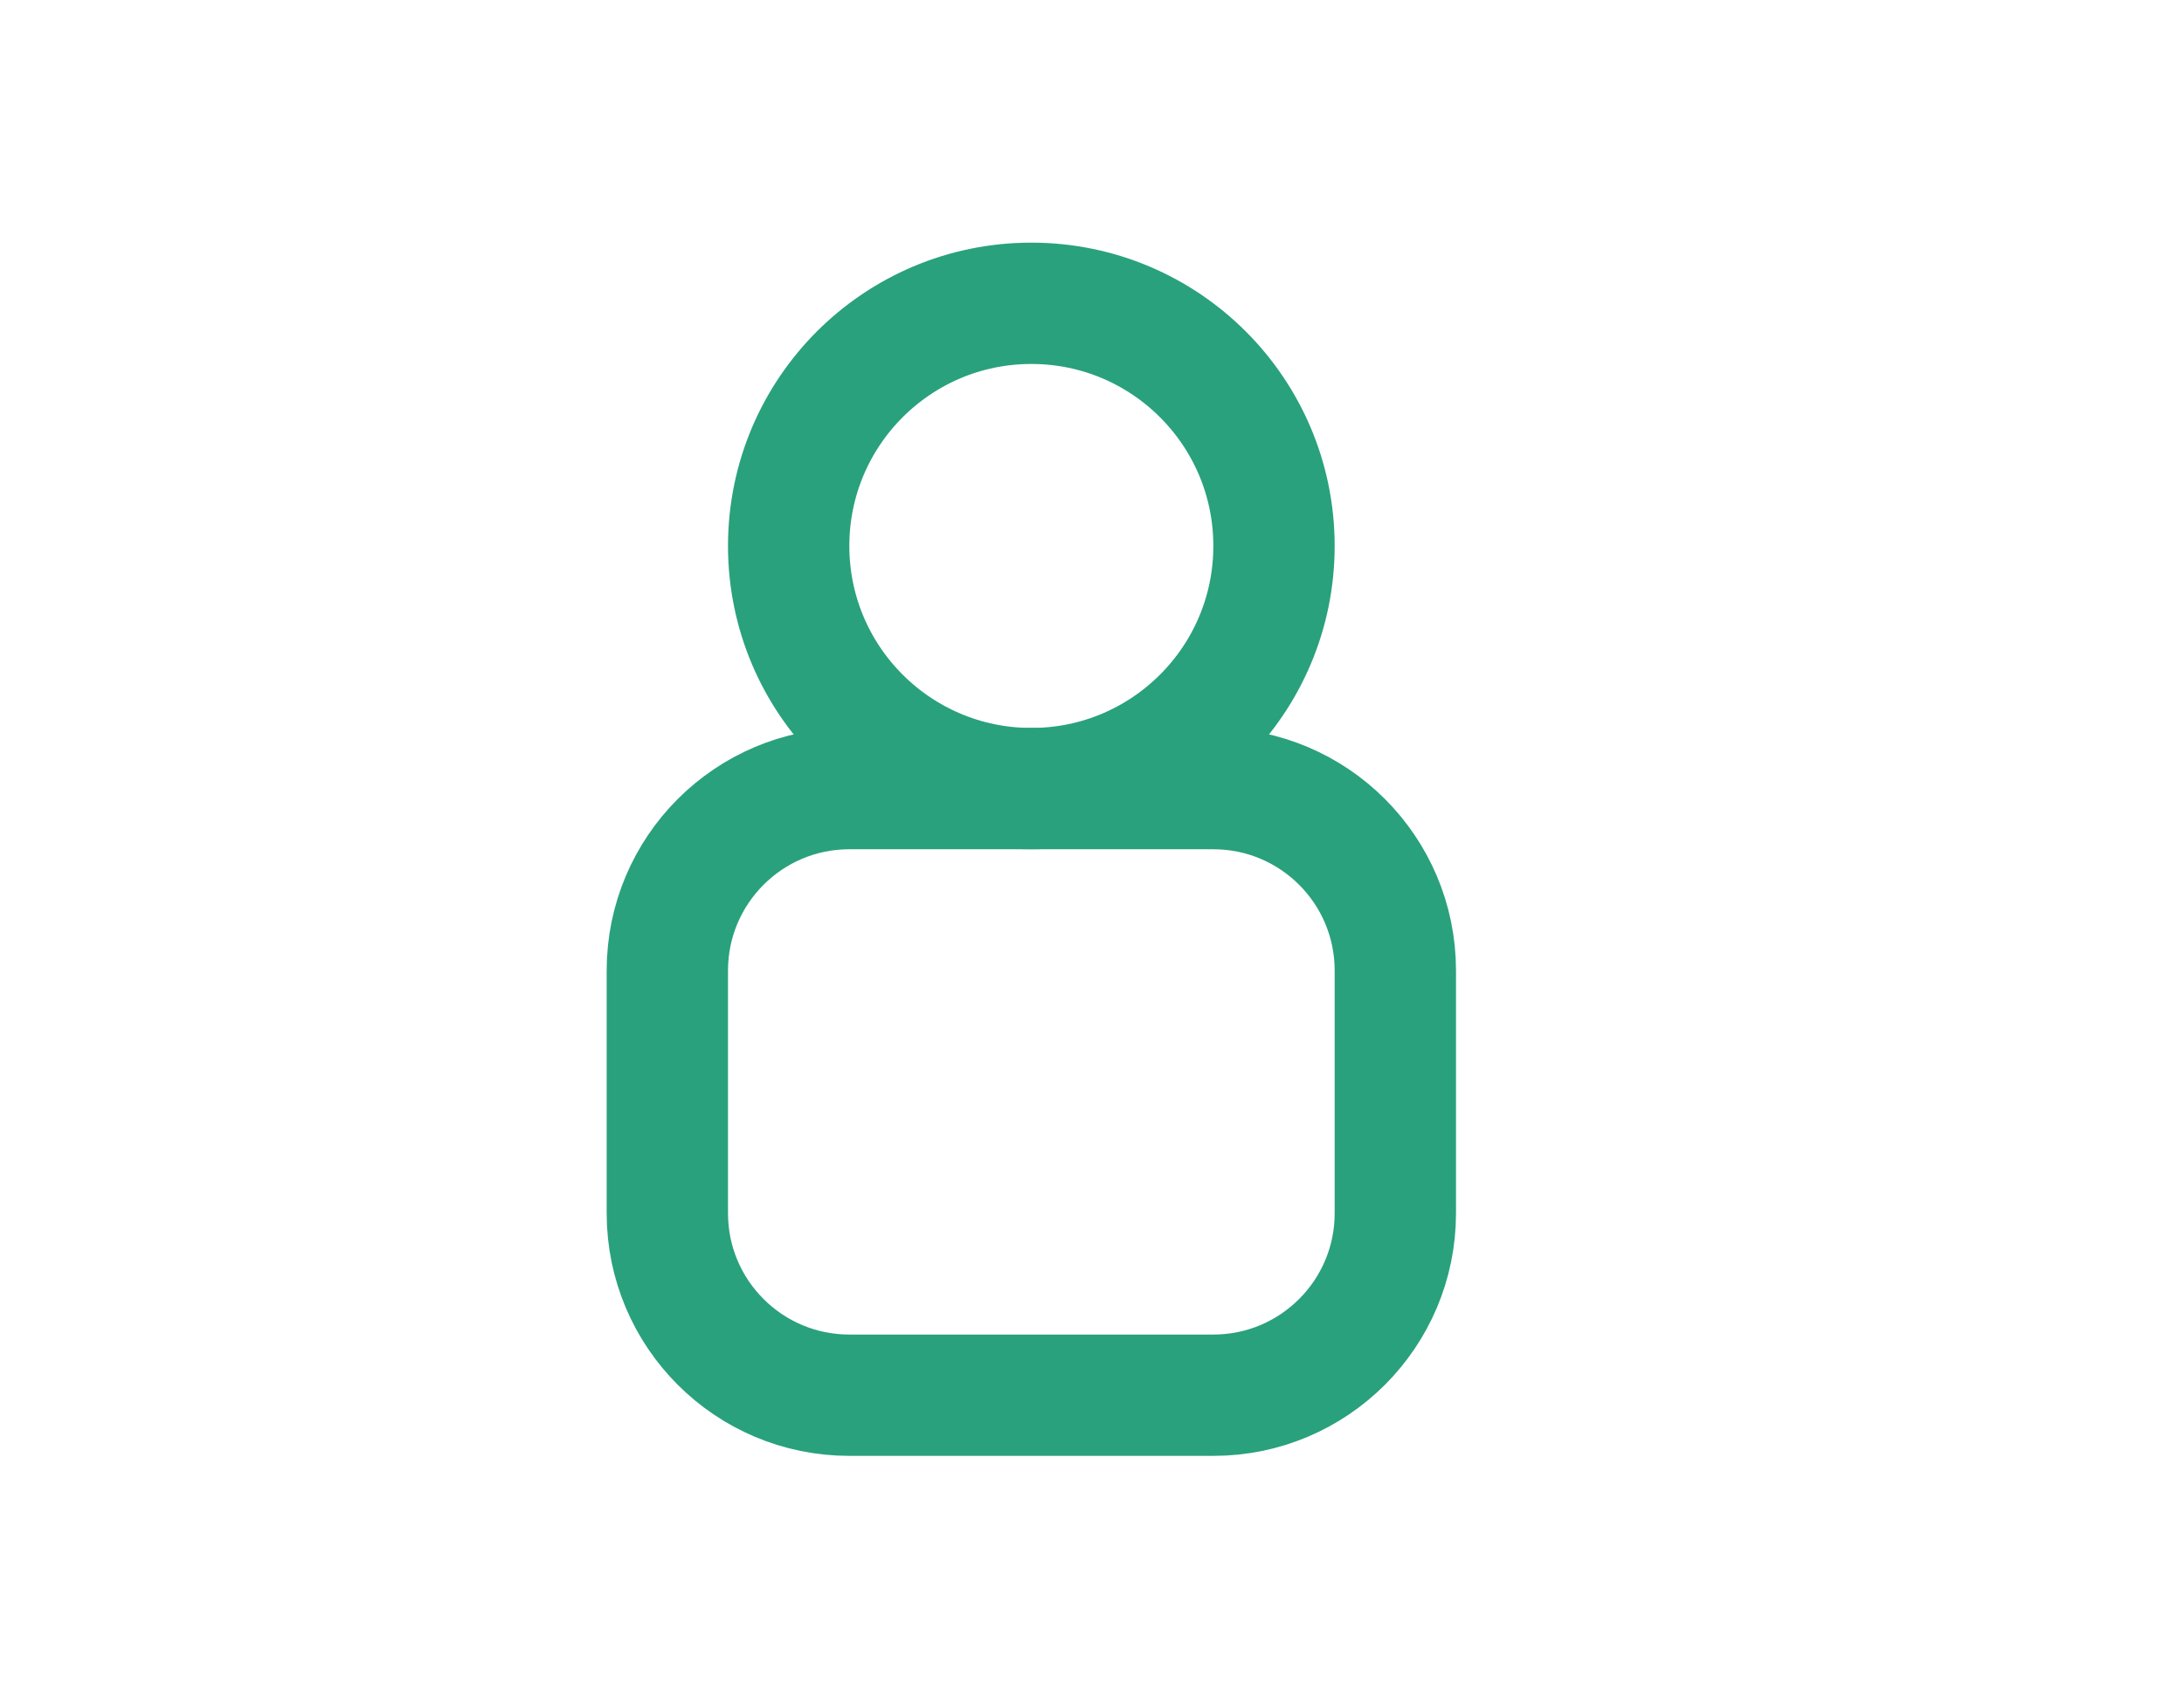
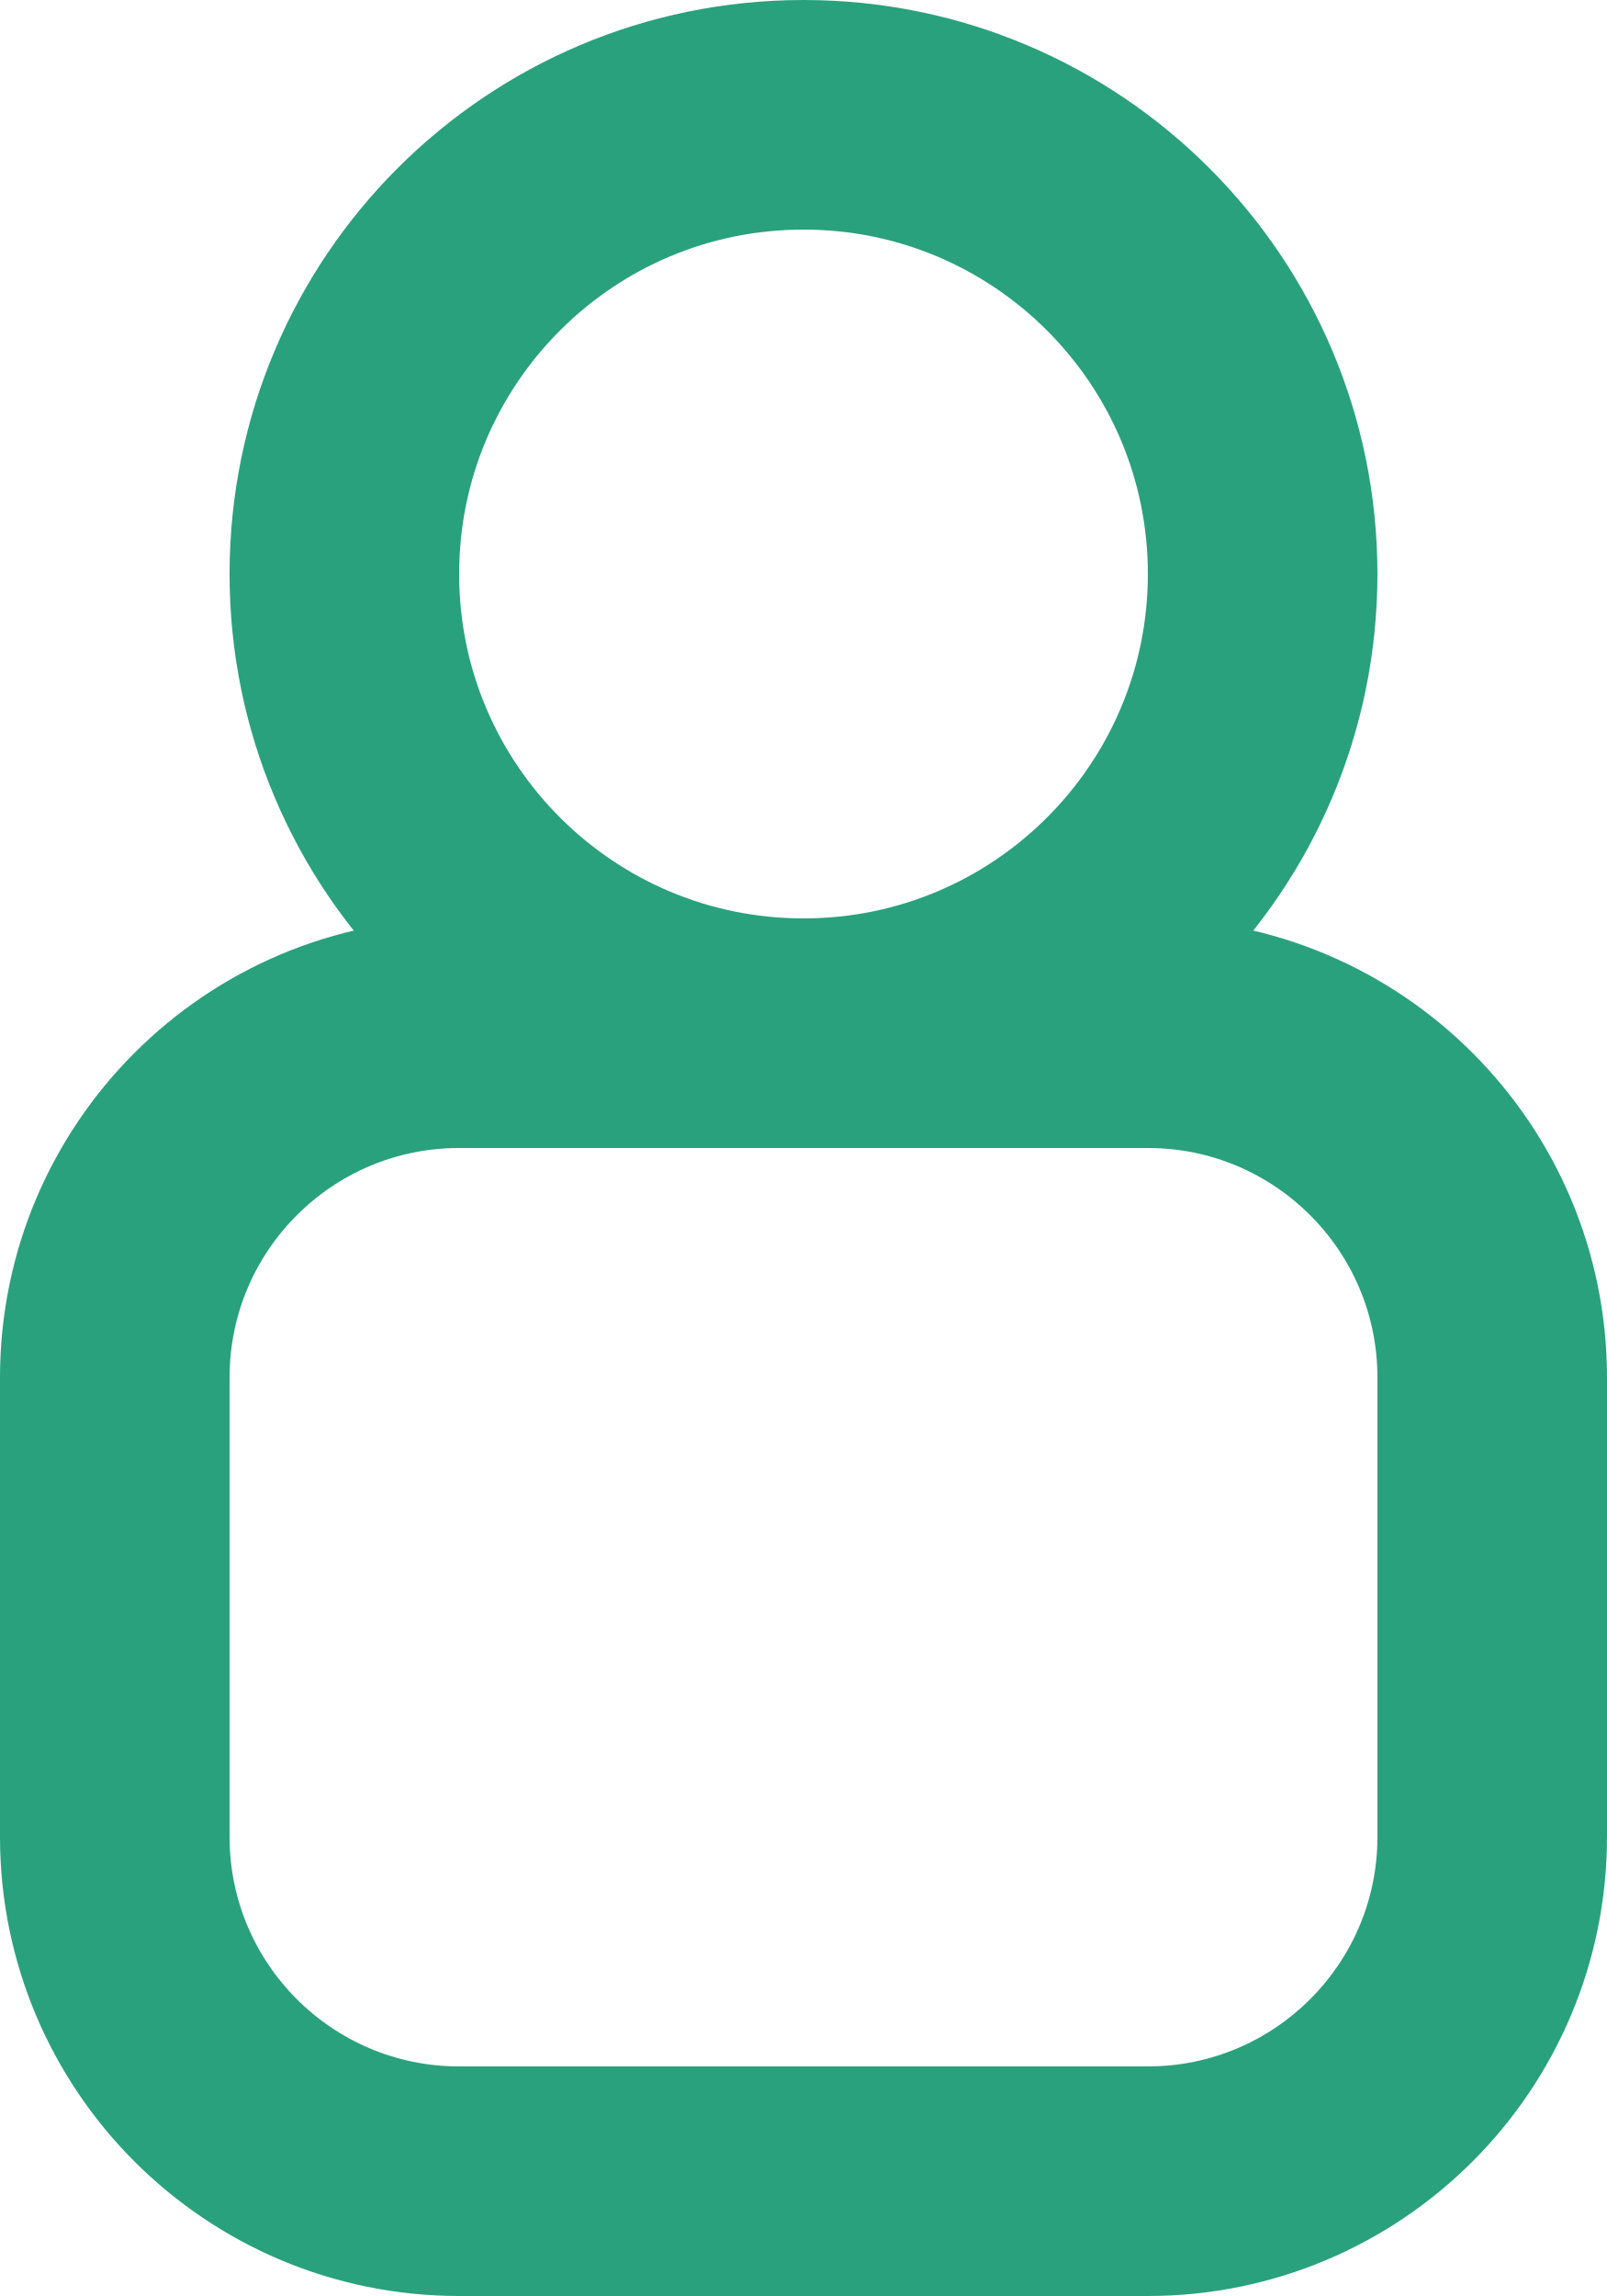
- <svg xmlns="http://www.w3.org/2000/svg" width="18" height="14" viewBox="0 0 18 14" fill="none">
-   <circle cx="8.5" cy="4.5" r="2" stroke="#29A17C" />
-   <rect x="5.5" y="6.5" width="6" height="5" rx="1.5" stroke="#29A17C" />
+ <svg xmlns="http://www.w3.org/2000/svg" width="7" height="10" viewBox="0 0 7 10" fill="none">
+   <circle cx="3.5" cy="2.5" r="2" stroke="#29A17C" />
+   <rect x="0.5" y="4.5" width="6" height="5" rx="1.5" stroke="#29A17C" />
</svg>
